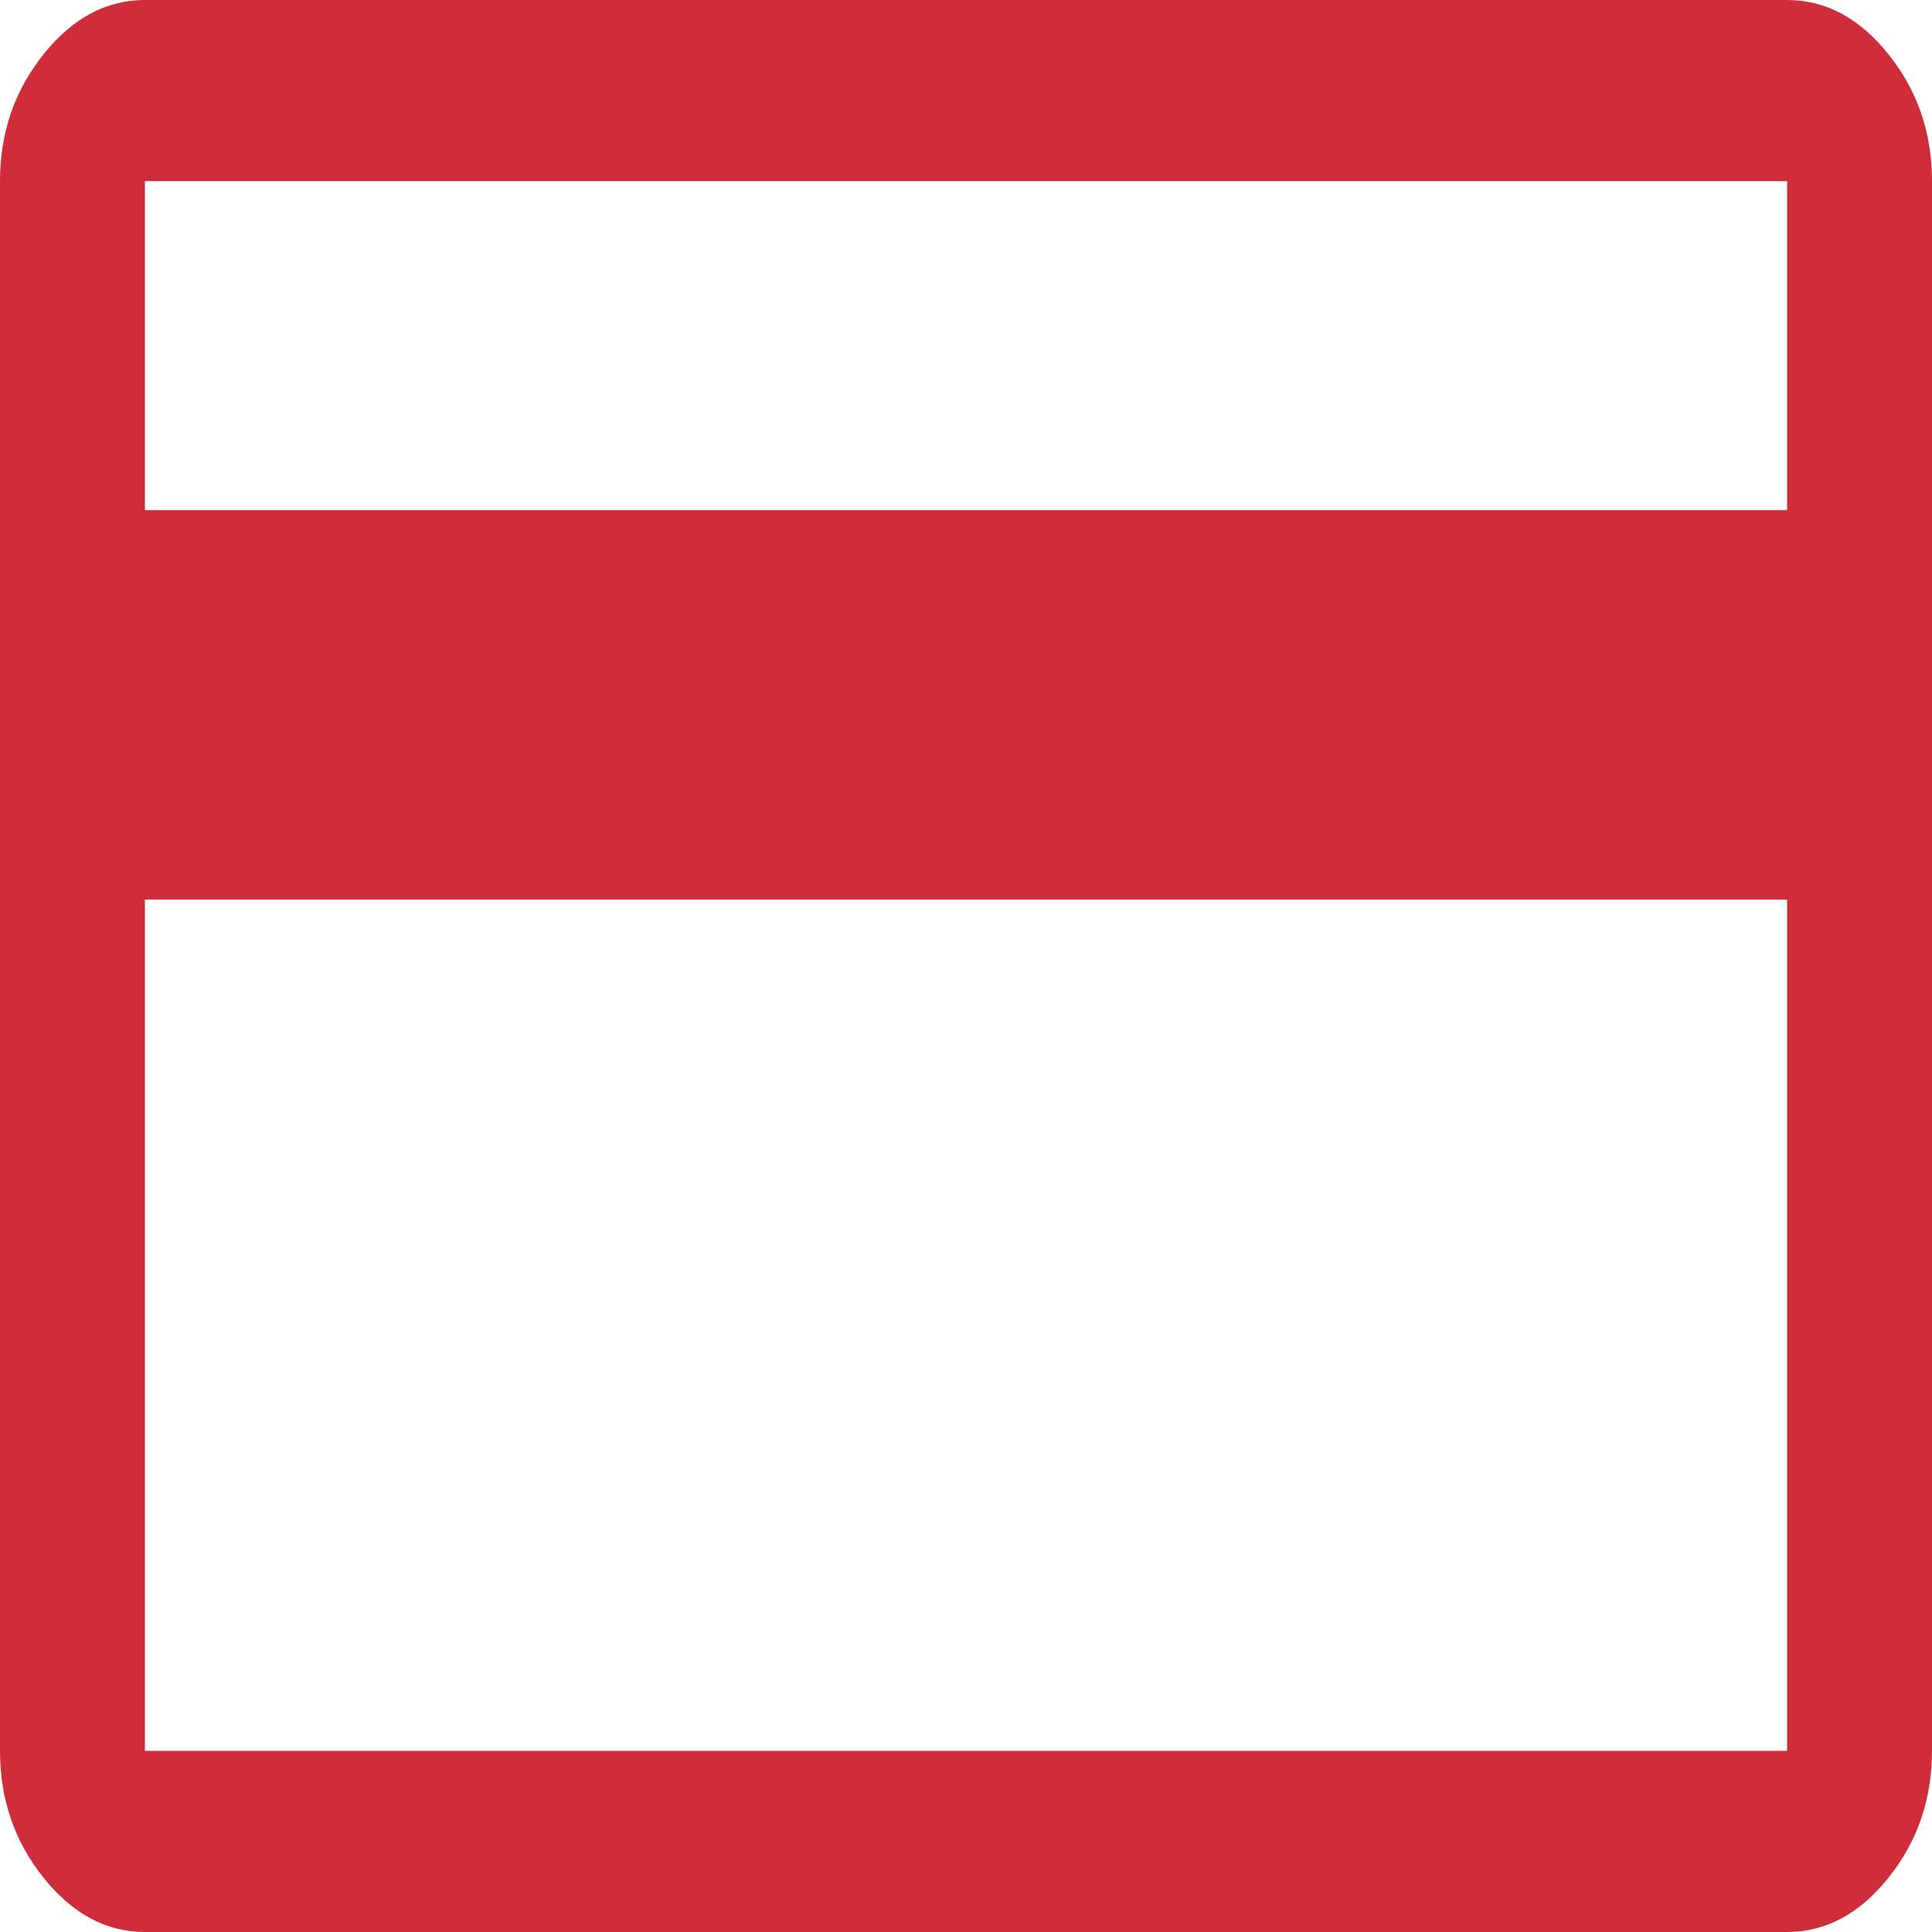
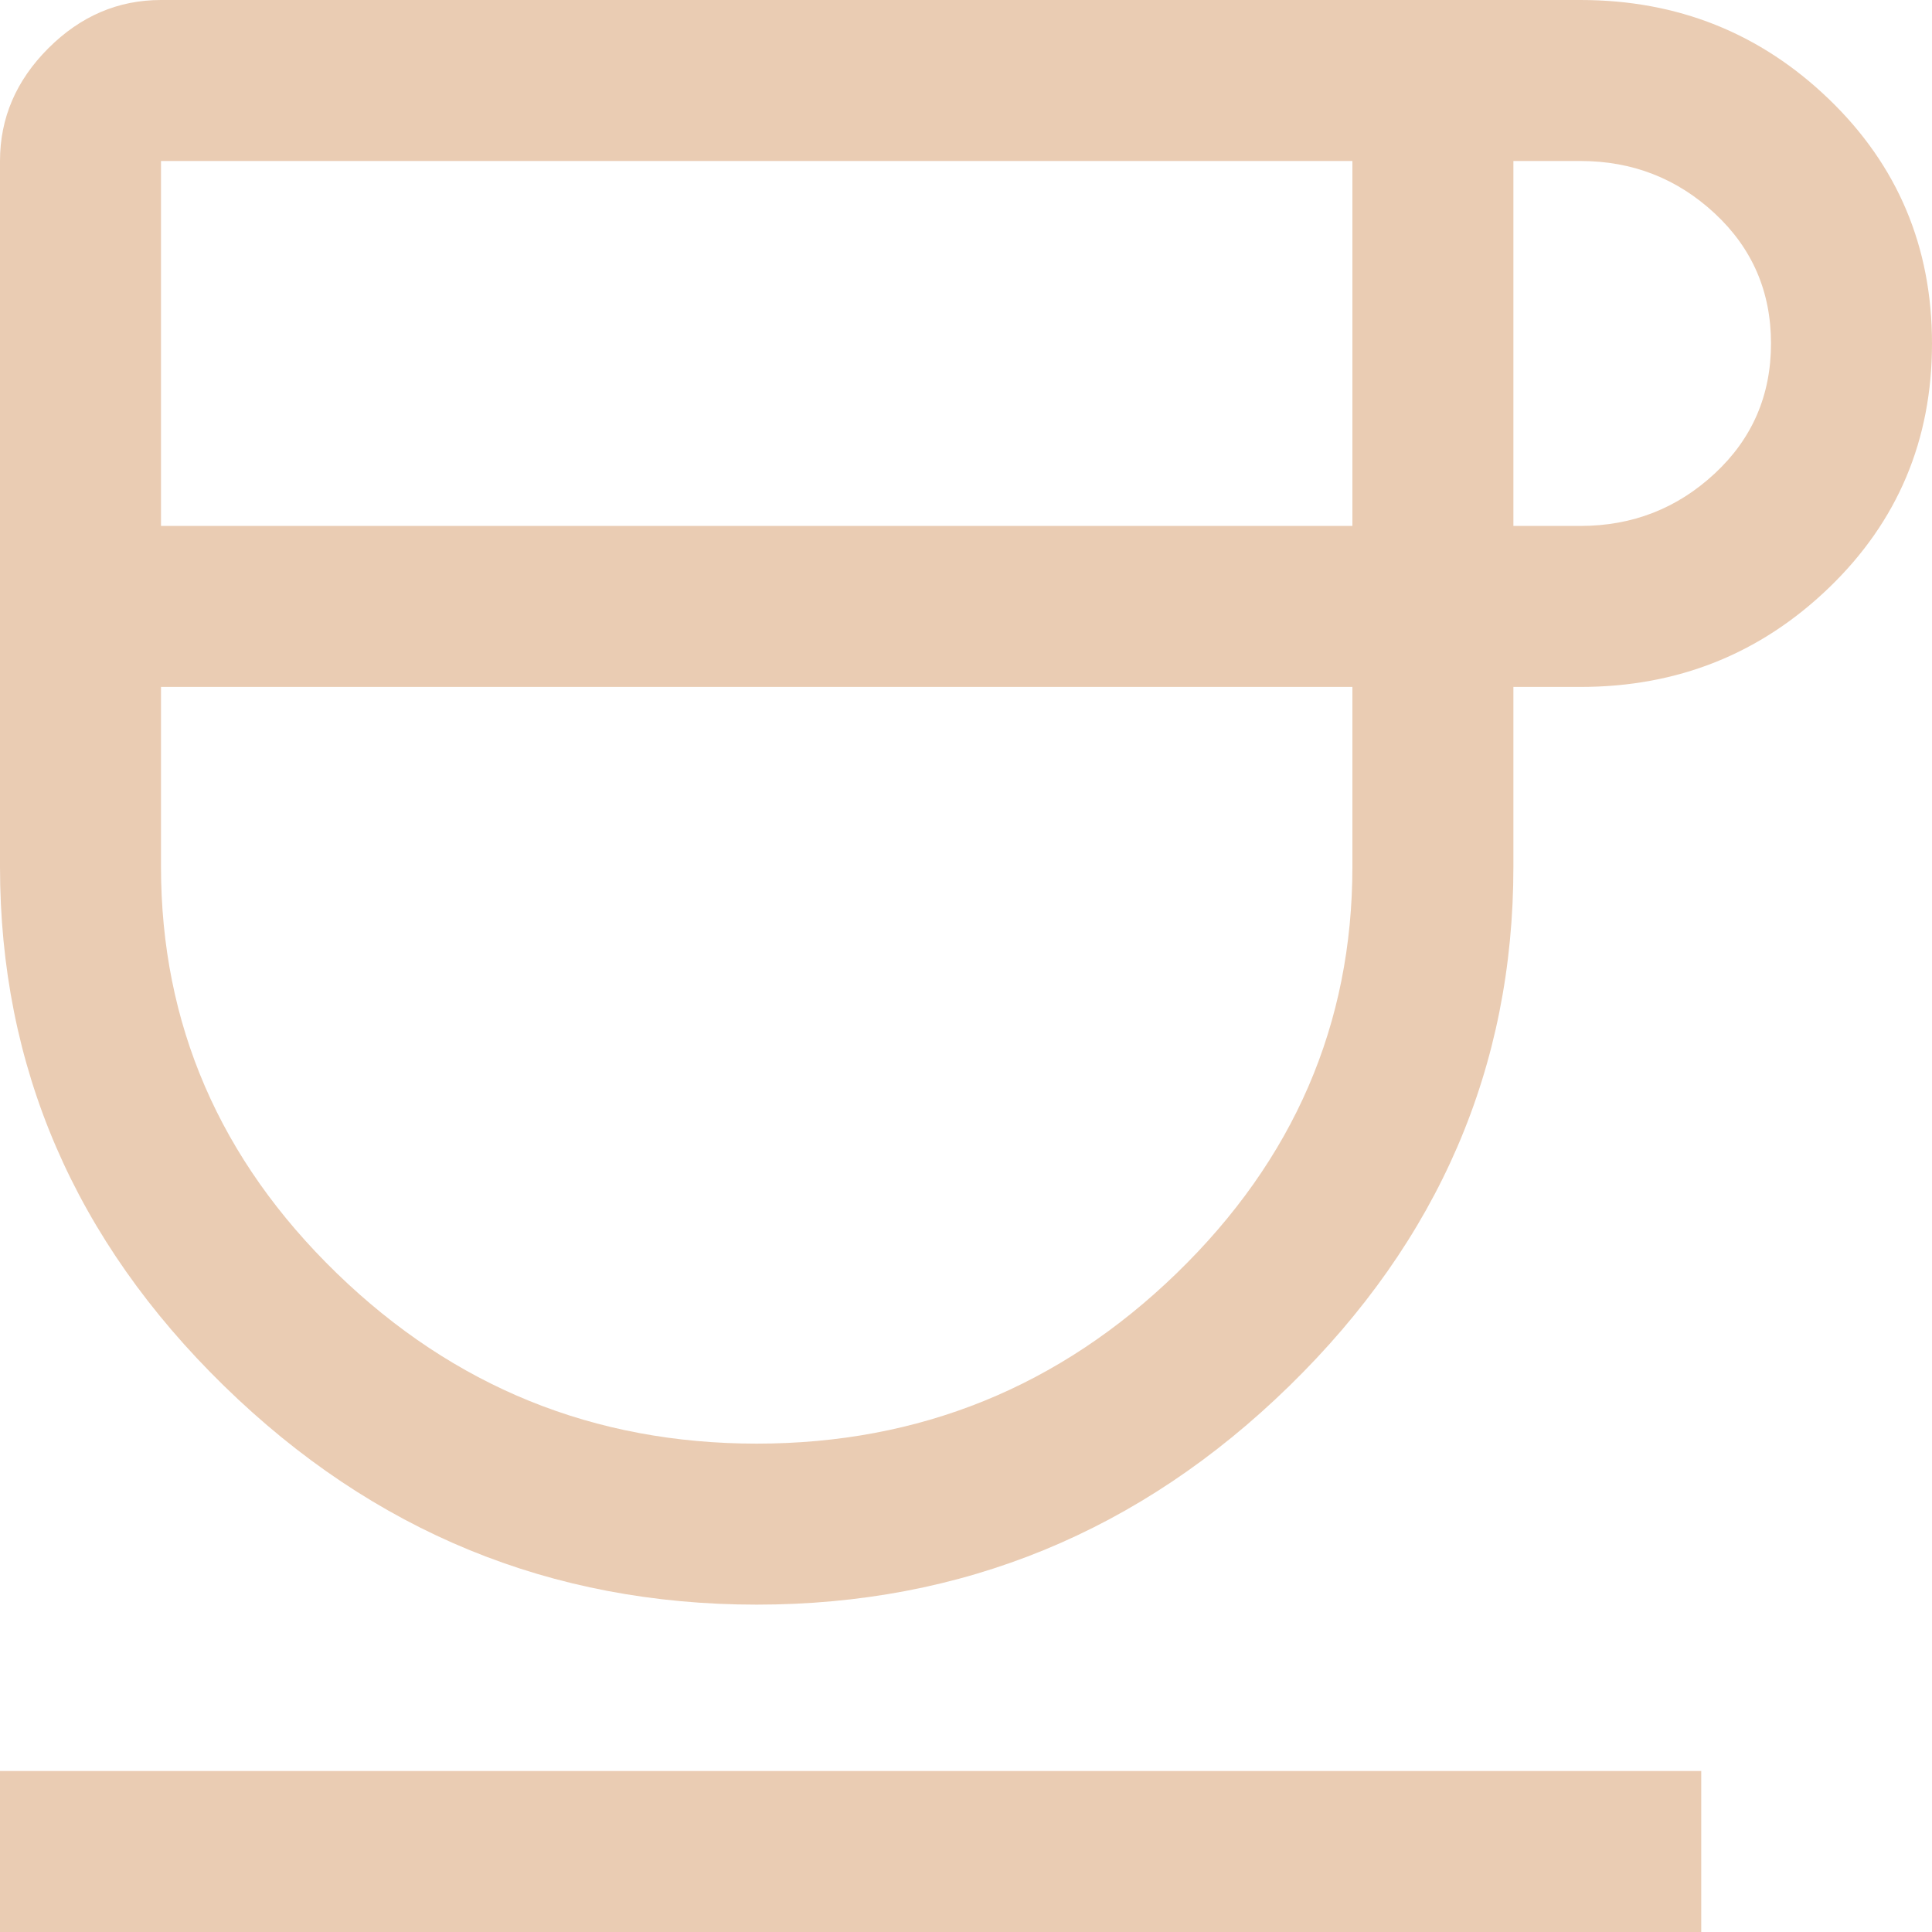
- <svg xmlns="http://www.w3.org/2000/svg" width="40" height="40" viewBox="0 0 40 40" fill="none">
-   <path d="M40 3.75V36.25C40 37.25 39.7 38.125 39.1 38.875C38.5 39.625 37.8 40 37 40H3C2.2 40 1.5 39.625 0.9 38.875C0.3 38.125 0 37.25 0 36.25V3.75C0 2.75 0.3 1.875 0.9 1.125C1.5 0.375 2.2 0 3 0H37C37.8 0 38.5 0.375 39.1 1.125C39.7 1.875 40 2.75 40 3.75ZM3 10.562H37V3.75H3V10.562ZM3 18.625V36.25H37V18.625H3Z" fill="#CF2D3A" />
+ <svg xmlns="http://www.w3.org/2000/svg" width="36" height="36" viewBox="0 0 36 36" fill="none">
+   <path d="M14.1 29.9C10.267 29.9 6.958 28.542 4.175 25.825C1.392 23.108 0 19.883 0 16.15V3C0 2.2 0.3 1.5 0.9 0.9C1.5 0.3 2.2 0 3 0H29.45C31.259 0 32.803 0.617 34.082 1.85C35.361 3.083 36 4.6 36 6.4C36 8.2 35.361 9.717 34.082 10.95C32.803 12.183 31.259 12.8 29.45 12.8H28.2V16.15C28.2 19.883 26.808 23.108 24.025 25.825C21.242 28.542 17.933 29.9 14.1 29.9ZM3 9.8H25.2V3H3V9.8ZM14.1 26.9C17.133 26.9 19.742 25.842 21.925 23.725C24.108 21.608 25.2 19.083 25.2 16.15V12.8H3V16.15C3 19.083 4.092 21.608 6.275 23.725C8.458 25.842 11.067 26.9 14.1 26.9ZM28.2 9.8H29.45C30.417 9.8 31.25 9.475 31.95 8.825C32.65 8.175 33 7.367 33 6.4C33 5.433 32.65 4.625 31.95 3.975C31.25 3.325 30.417 3 29.45 3H28.2V9.8ZM0 36V33H31.7V36H0Z" fill="#EACCB3" />
</svg>
